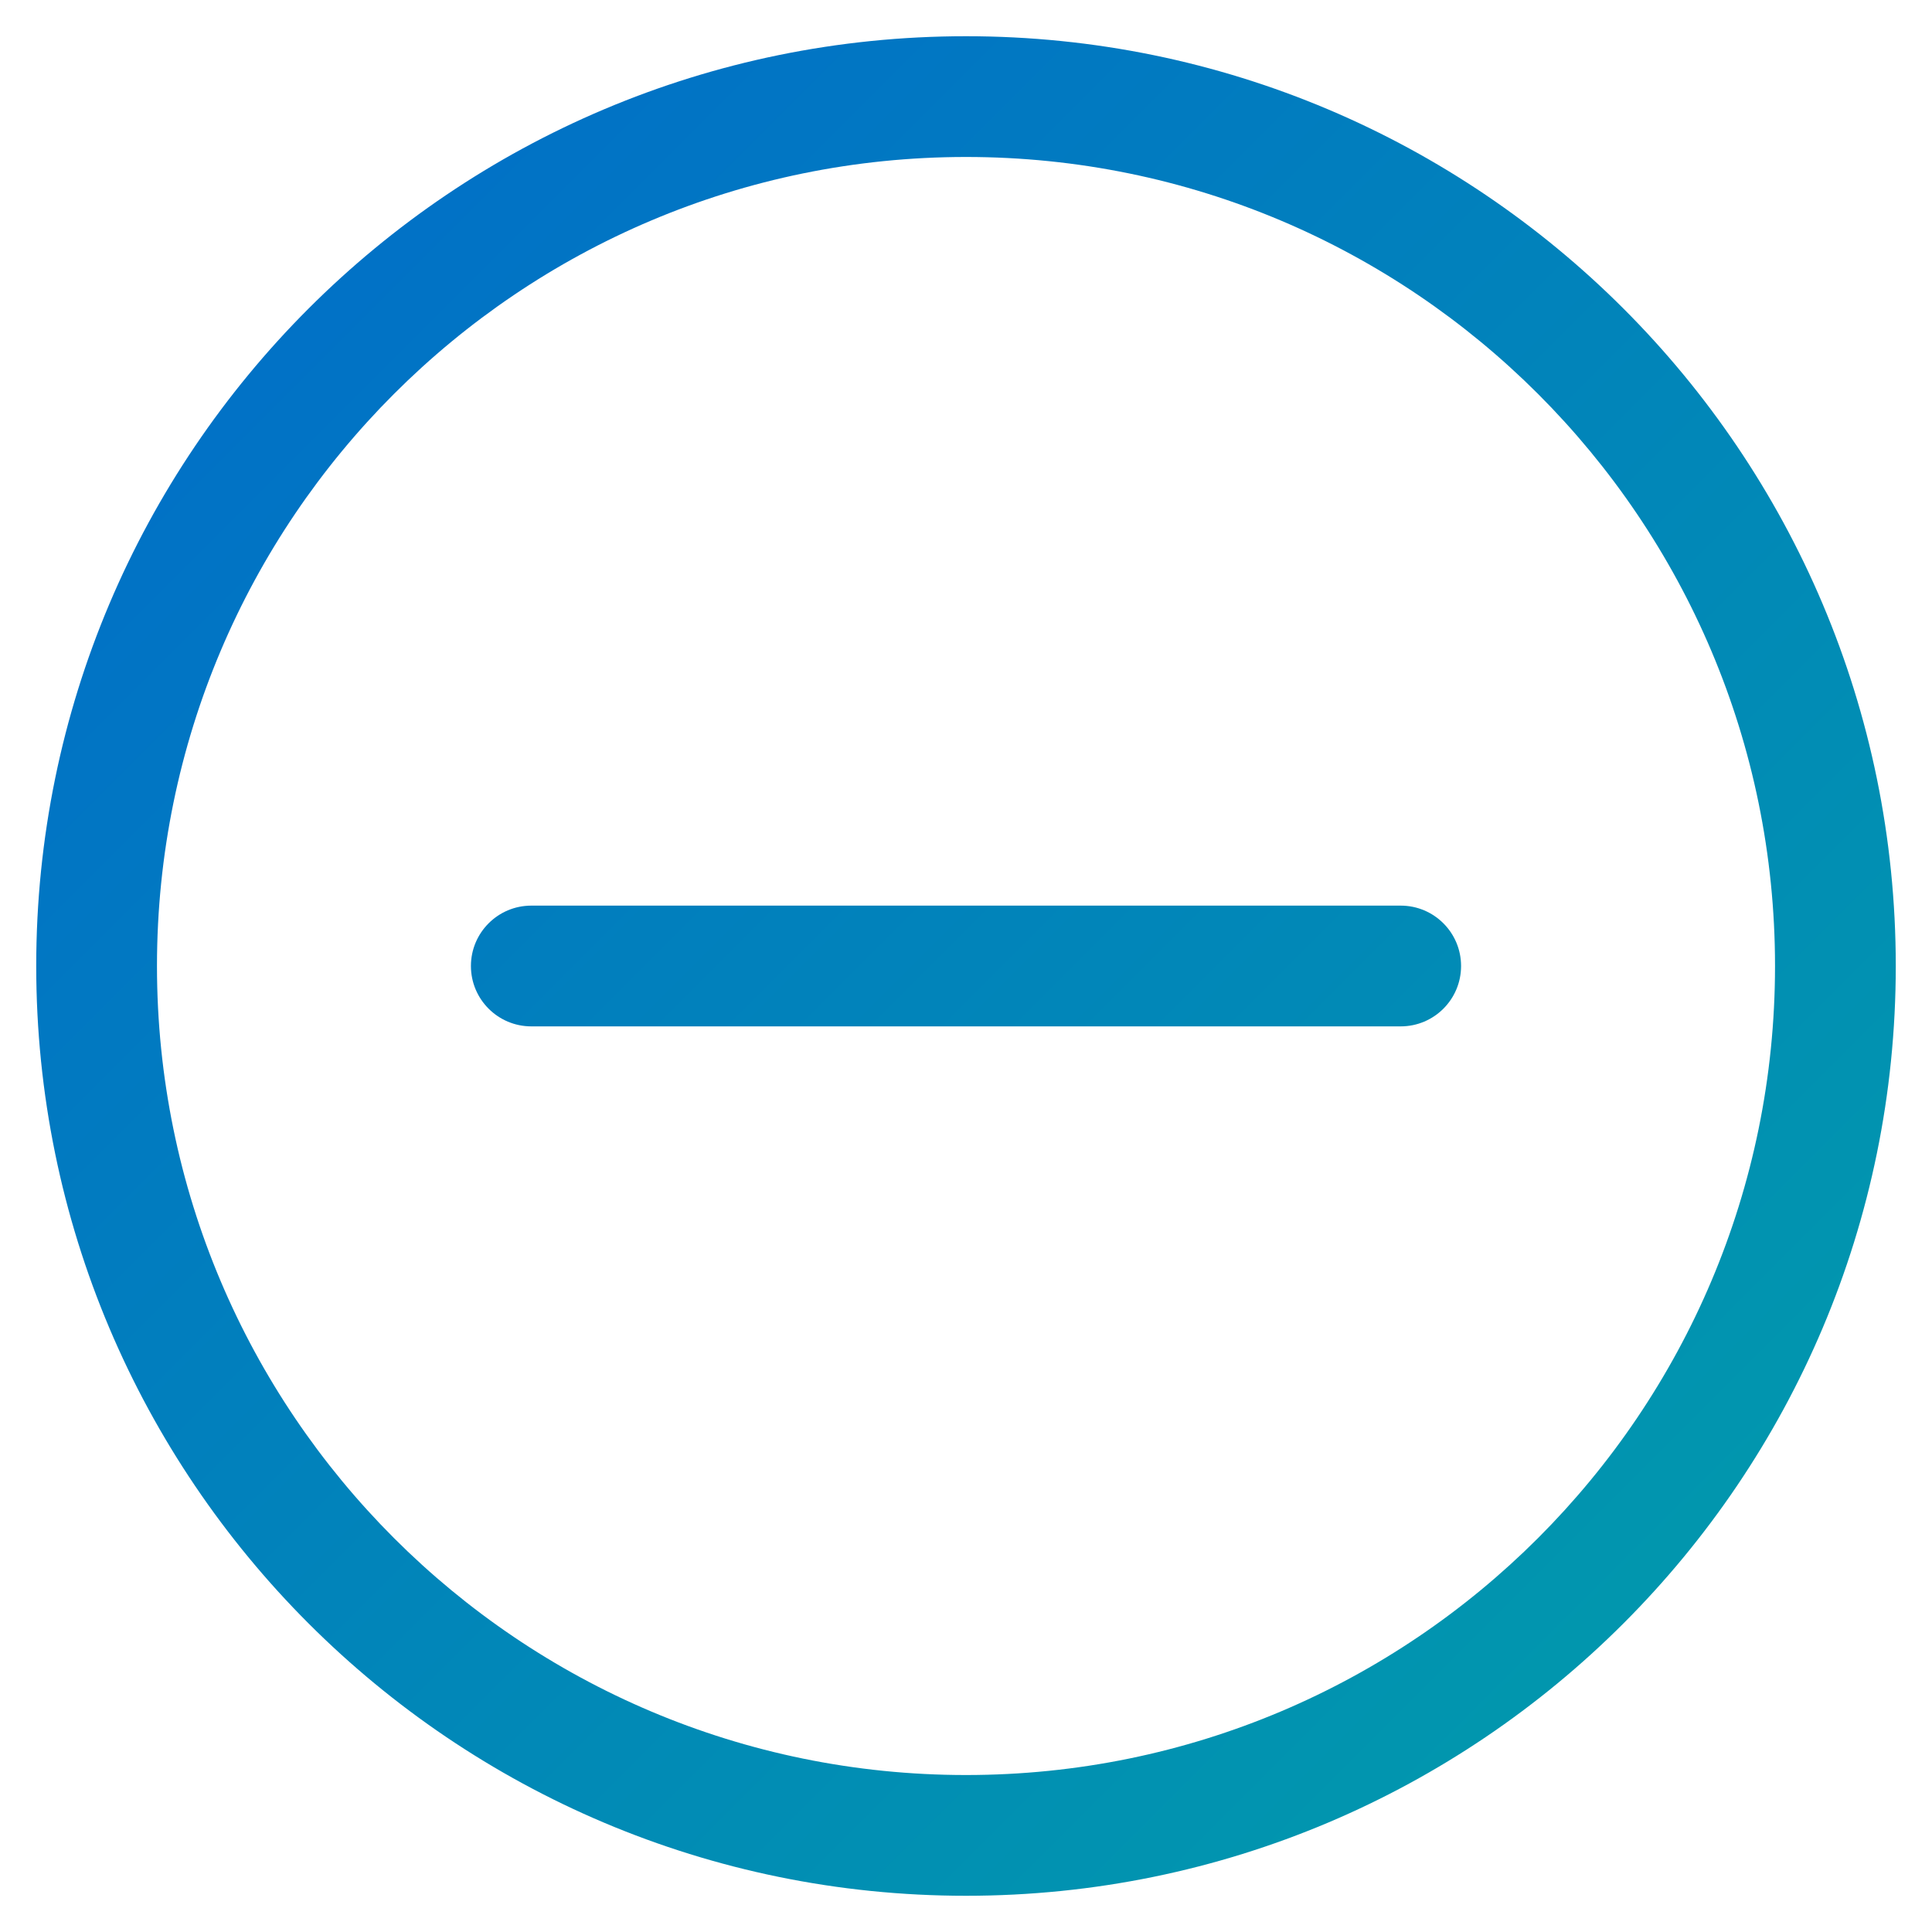
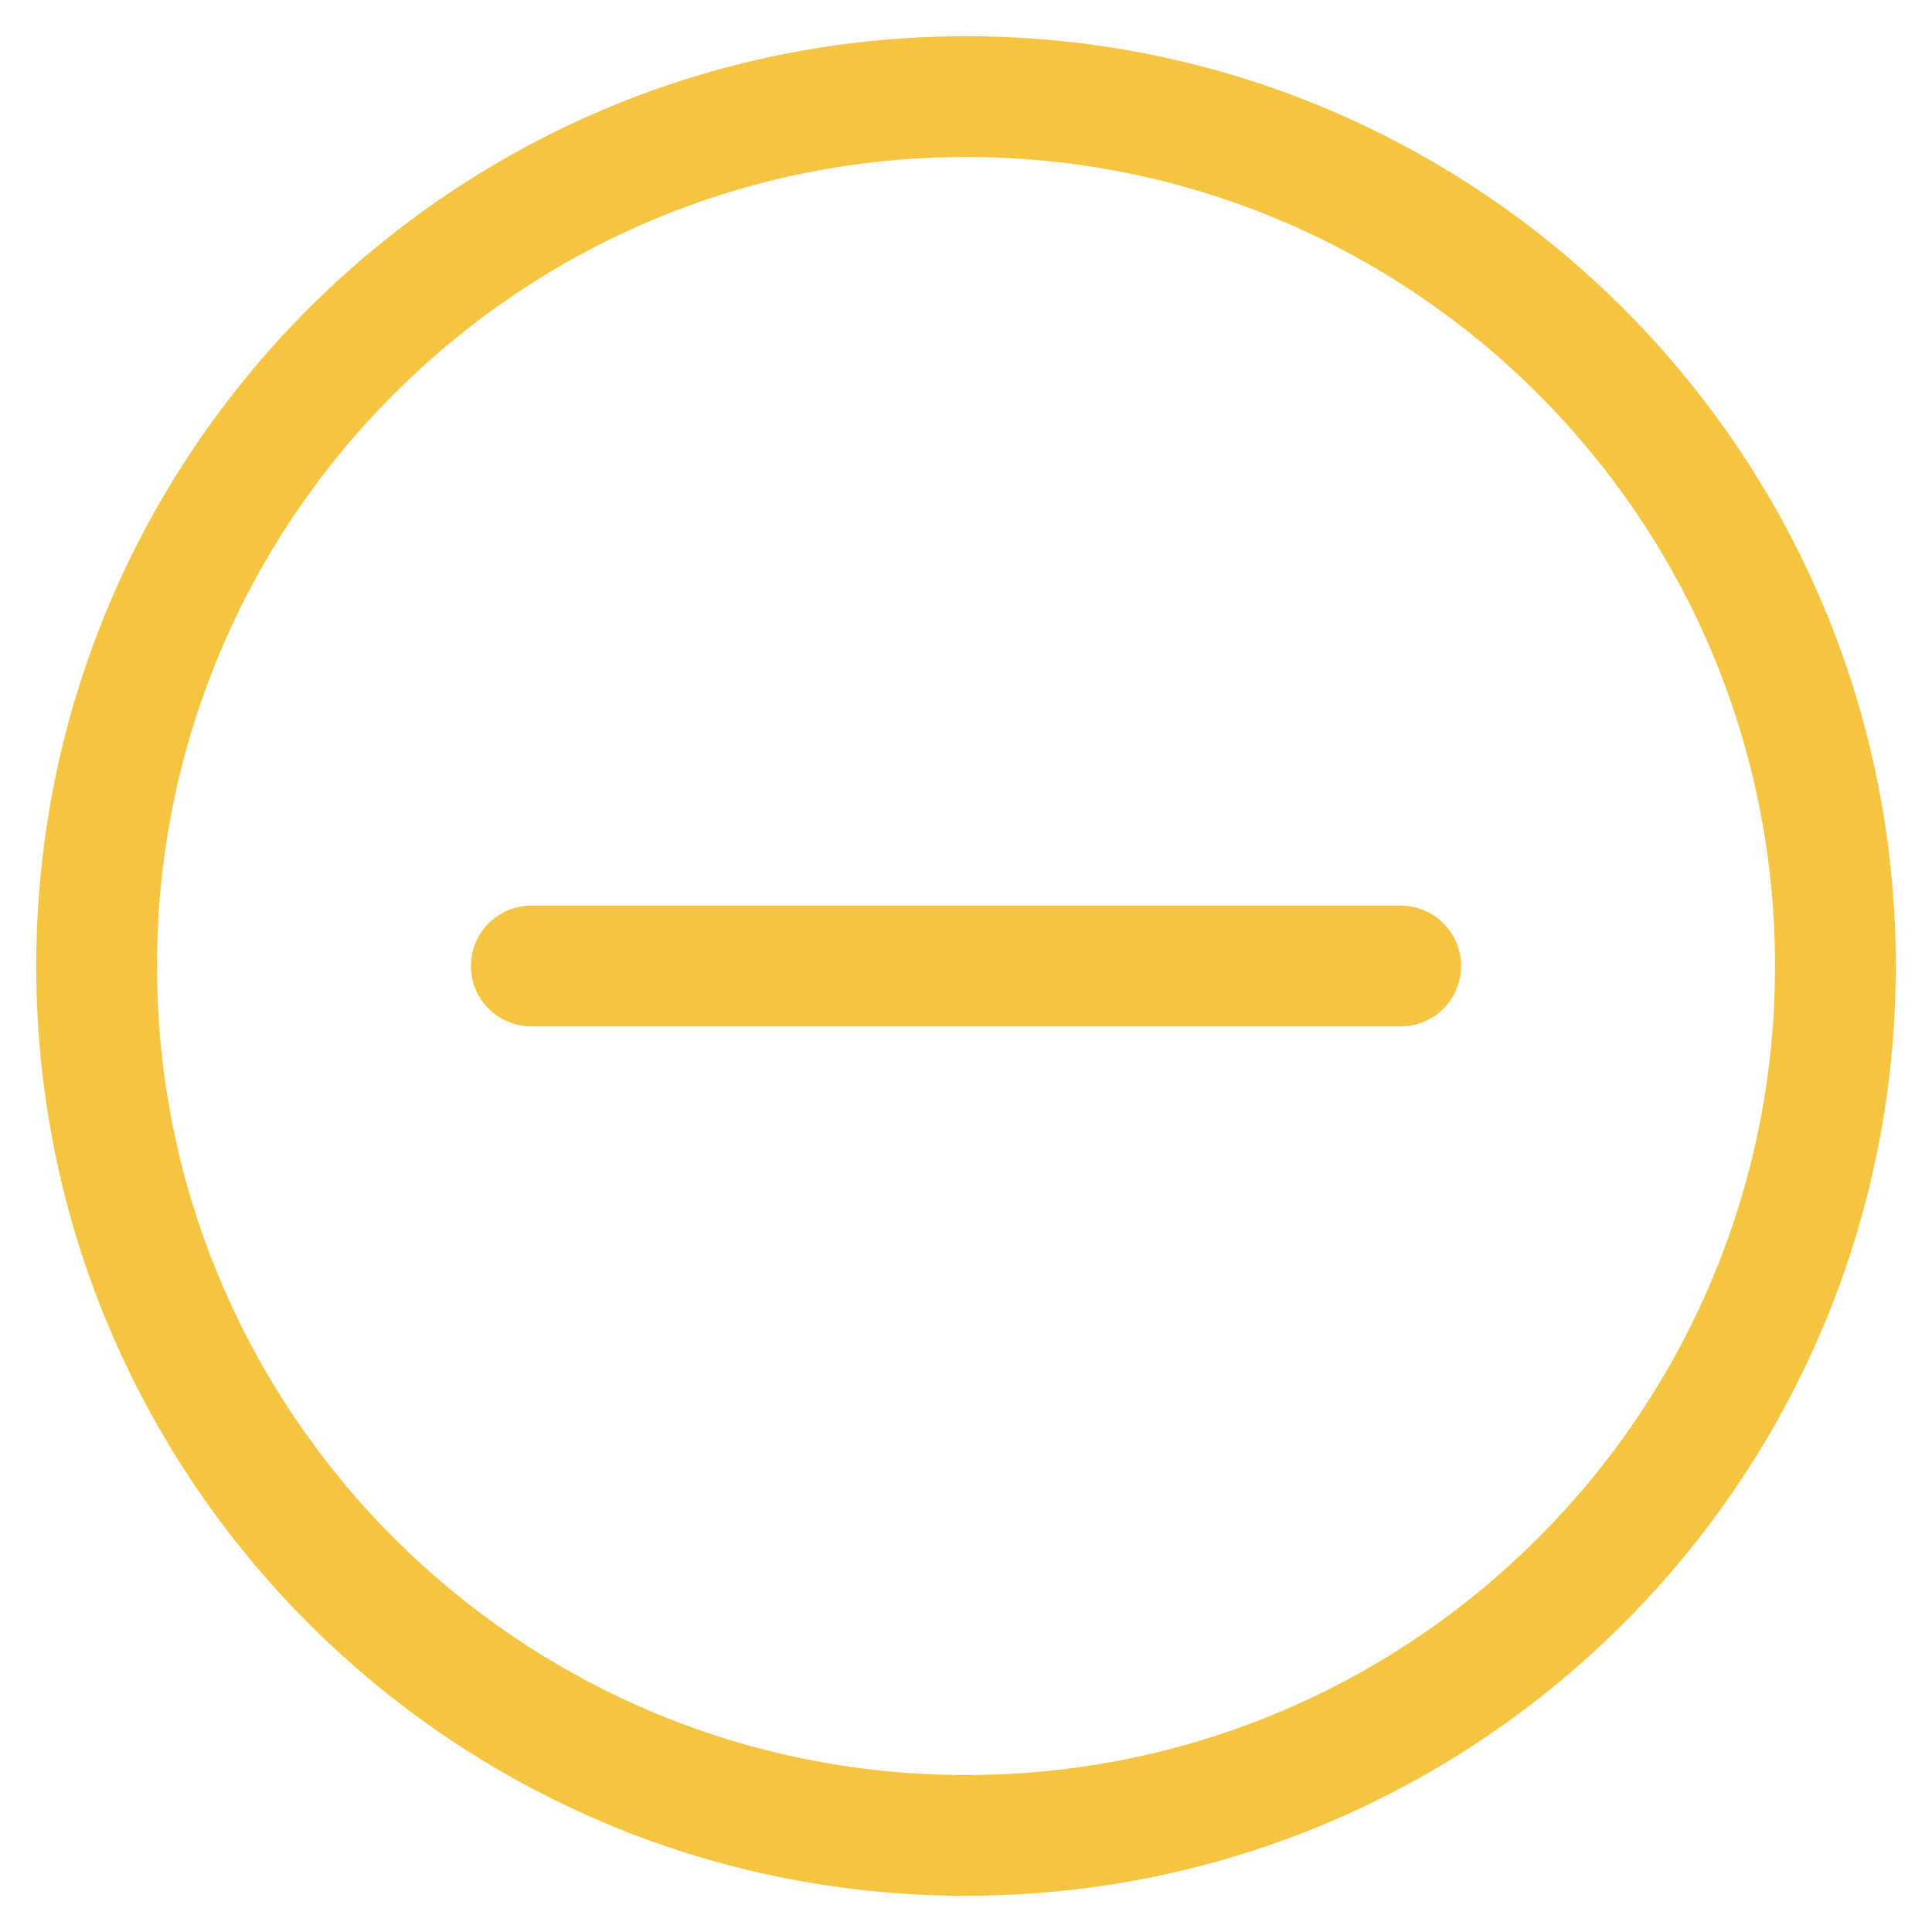
<svg xmlns="http://www.w3.org/2000/svg" width="40" height="40" viewBox="0 0 40 40" fill="none" focusable="false">
  <path fill-rule="evenodd" clip-rule="evenodd" d="M20 3.25c-9.25 0-16.75 7.5-16.75 16.75S10.75 36.75 20 36.75 36.75 29.25 36.75 20 29.25 3.25 20 3.25zM.75 20C.75 9.369 9.369.75 20 .75S39.25 9.369 39.25 20 30.631 39.25 20 39.25.75 30.631.75 20z" fill="url(#djch8bldc7g0vhcq2ap52a)" />
  <path fill-rule="evenodd" clip-rule="evenodd" d="M9.75 20c0-.69.56-1.25 1.25-1.25h18a1.25 1.25 0 110 2.5H11c-.69 0-1.25-.56-1.25-1.25z" fill="url(#i7xifvwjqah01onnj4aaq9d)" />
  <defs>
    <linearGradient id="djch8bldc7g0vhcq2ap52a" x1=".75" y1=".75" x2="39.25" y2="39.25" gradientUnits="userSpaceOnUse">
-       <stop stop-color="#016ACB" />
-       <stop offset="1" stop-color="#019EA9" />
+       <stop stop-color="#f5c441" />
+       <stop offset="1" stop-color="#f5c441" />
    </linearGradient>
    <linearGradient id="i7xifvwjqah01onnj4aaq9d" x1=".75" y1=".75" x2="39.25" y2="39.25" gradientUnits="userSpaceOnUse">
-       <stop stop-color="#016ACB" />
-       <stop offset="1" stop-color="#019EA9" />
+       <stop stop-color="#f5c441" />
+       <stop offset="1" stop-color="#f5c441" />
    </linearGradient>
  </defs>
</svg>
